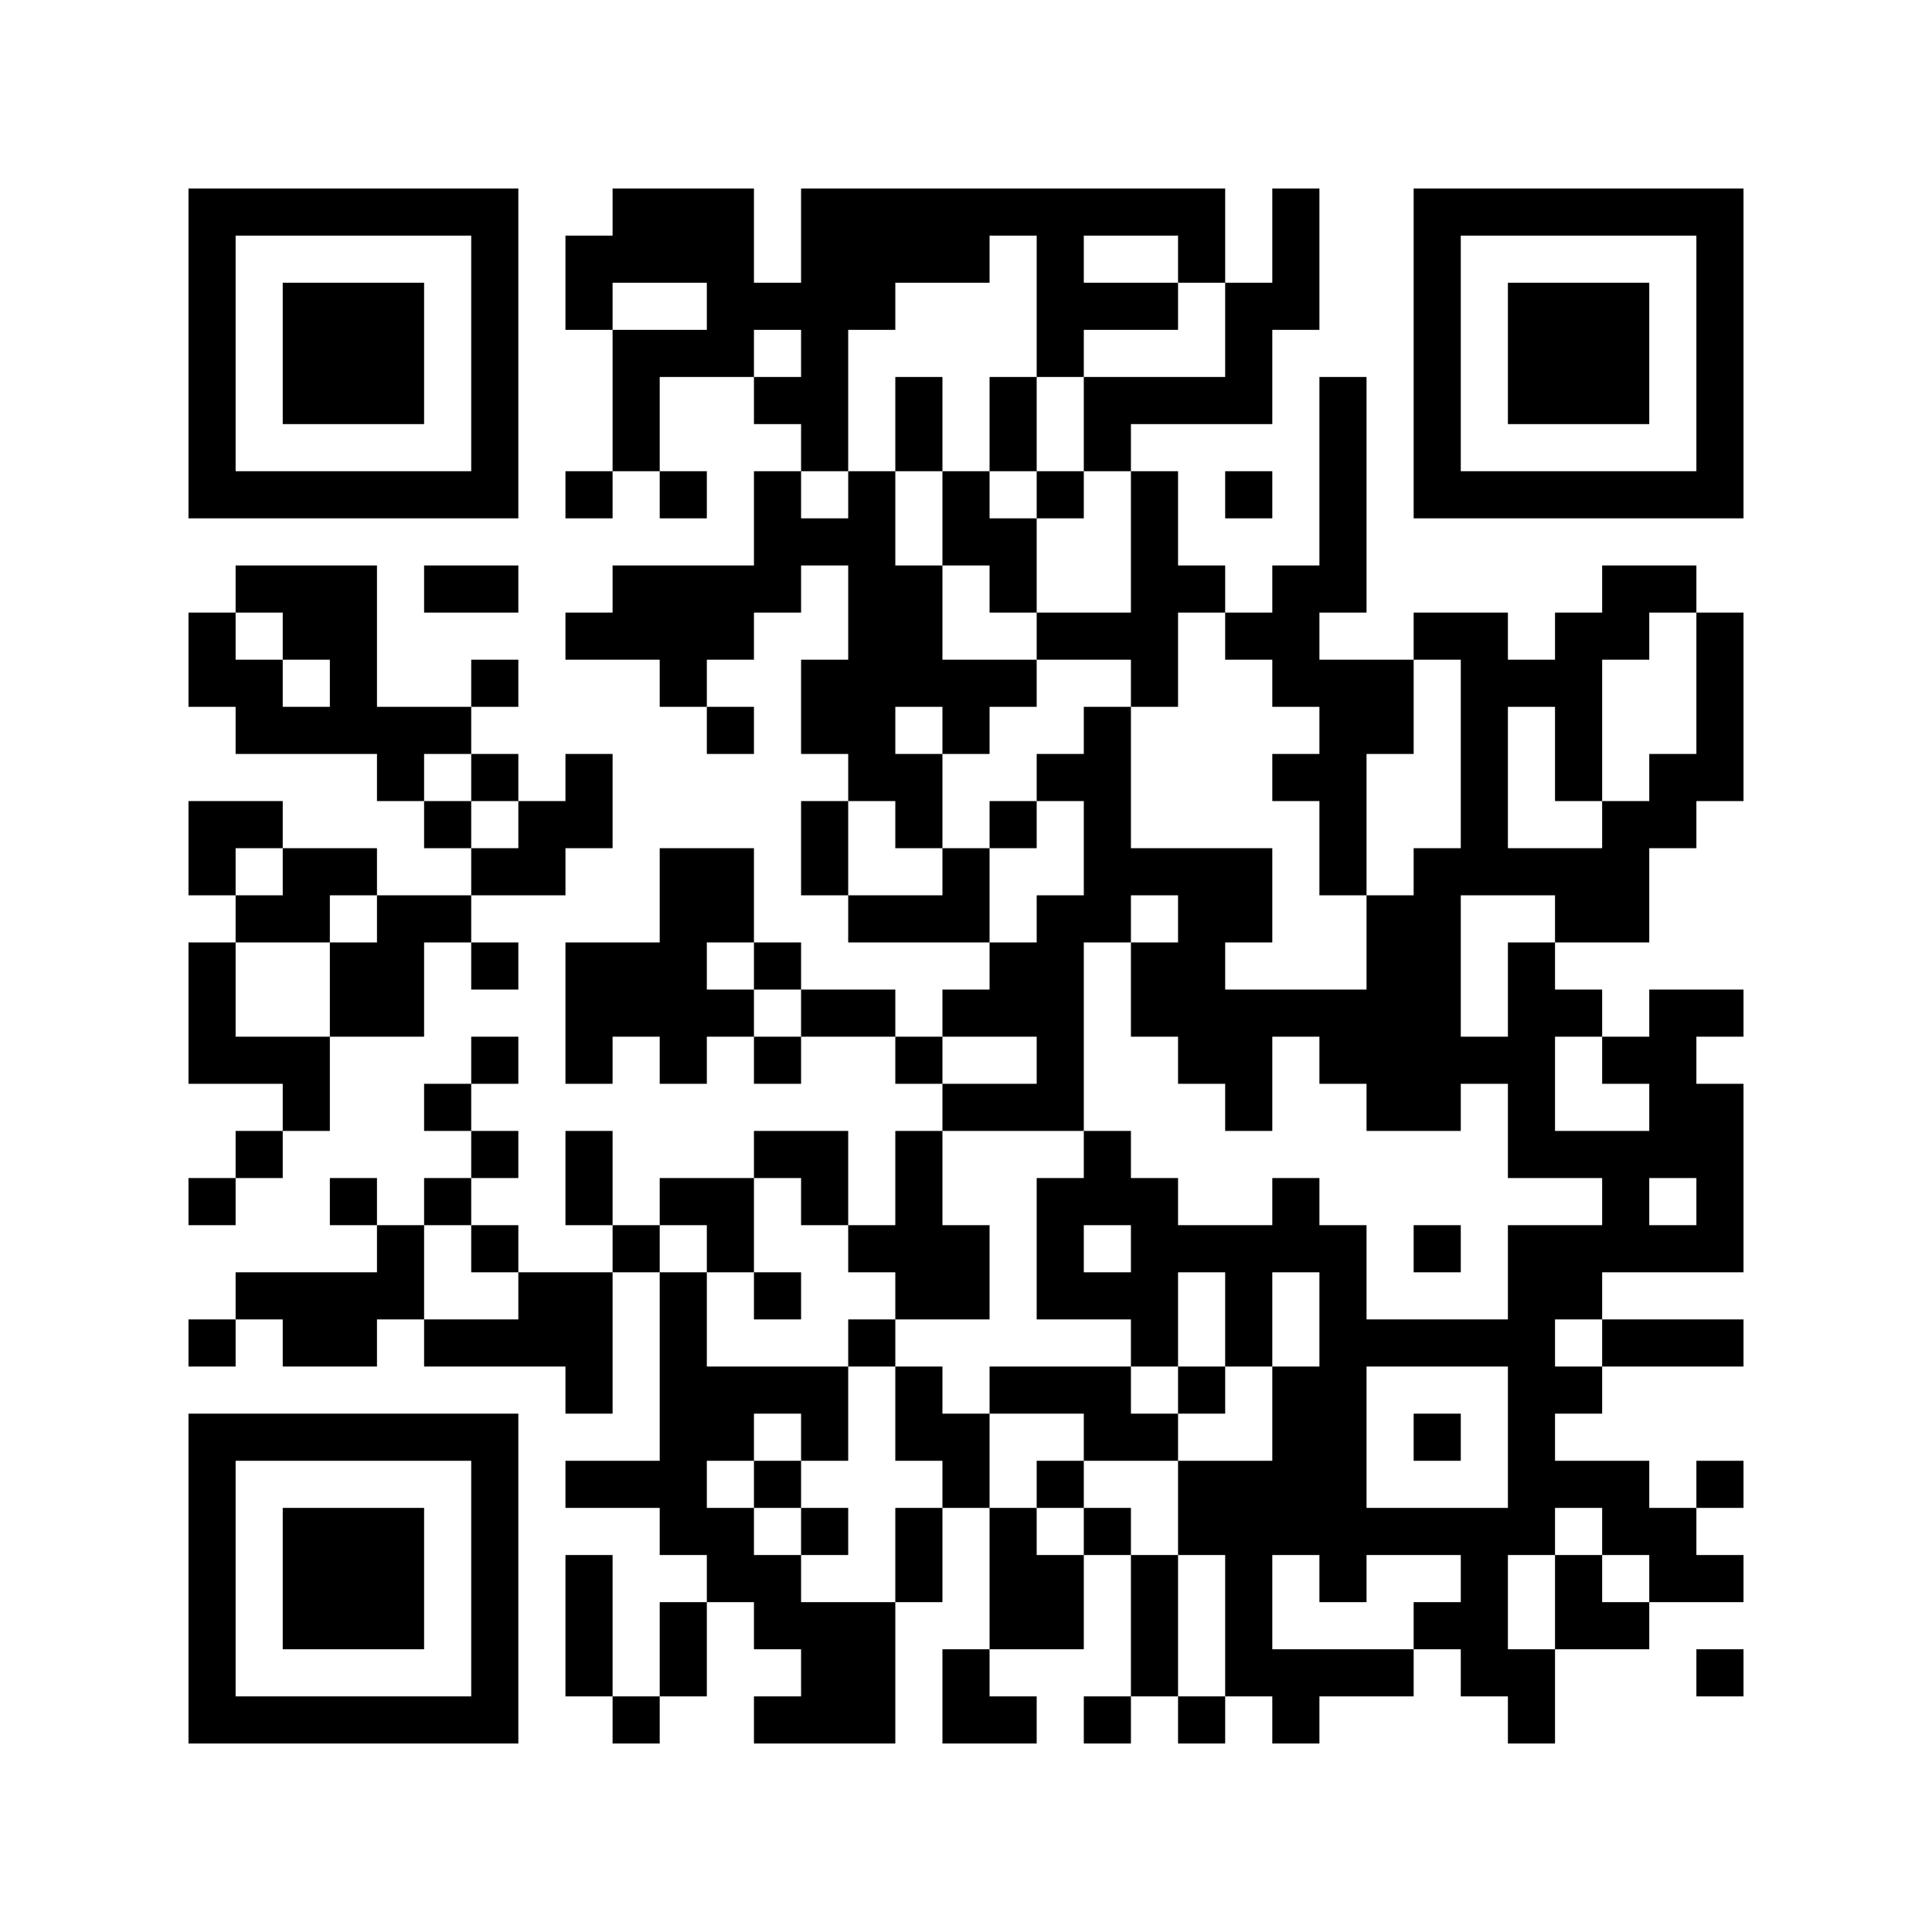
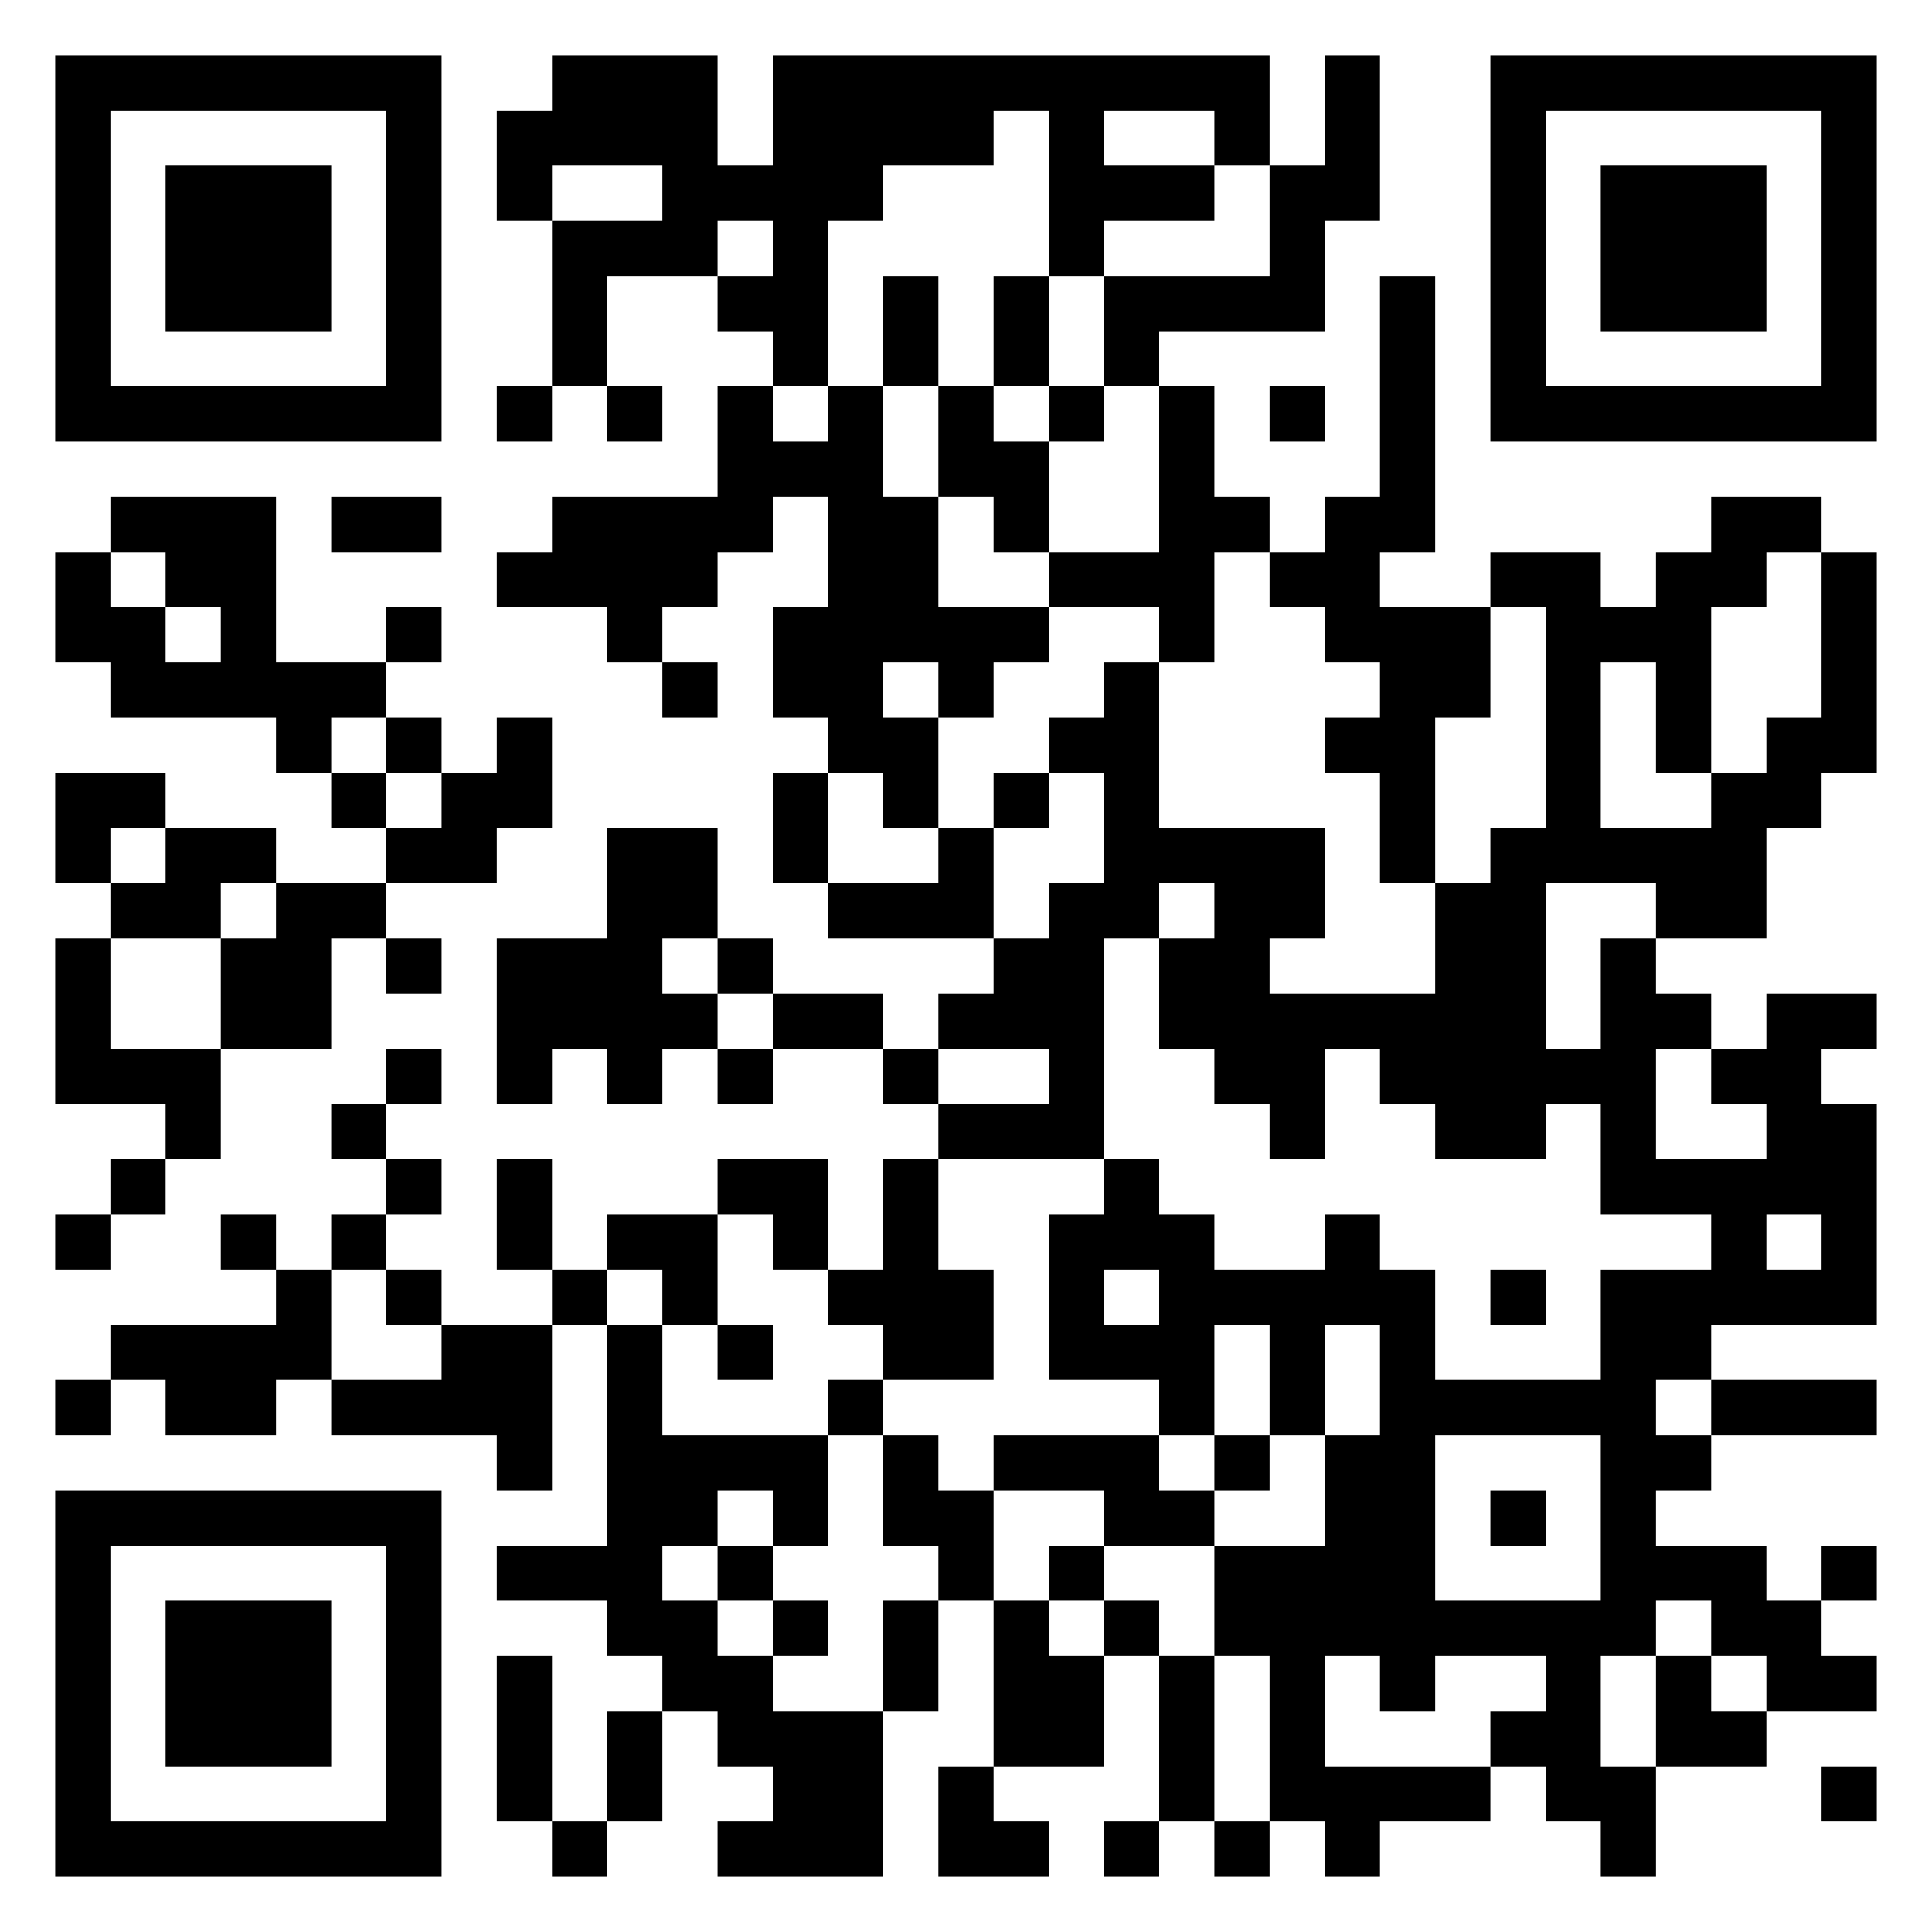
- <svg xmlns="http://www.w3.org/2000/svg" width="410" height="410" class="segno">
+ <svg xmlns="http://www.w3.org/2000/svg" width="350" height="350" class="segno">
  <g transform="scale(10)">
-     <path fill="#fff" d="M0 0h41v41h-41z" />
-     <path class="qrline" stroke="#000" d="M4 4.5h7m2 0h3m1 0h9m1 0h1m2 0h7m-33 1h1m5 0h1m1 0h4m1 0h4m1 0h1m2 0h1m1 0h1m2 0h1m5 0h1m-33 1h1m1 0h3m1 0h1m1 0h1m2 0h4m3 0h3m1 0h2m2 0h1m1 0h3m1 0h1m-33 1h1m1 0h3m1 0h1m2 0h3m1 0h1m4 0h1m3 0h1m3 0h1m1 0h3m1 0h1m-33 1h1m1 0h3m1 0h1m2 0h1m2 0h2m1 0h1m1 0h1m1 0h4m1 0h1m1 0h1m1 0h3m1 0h1m-33 1h1m5 0h1m2 0h1m3 0h1m1 0h1m1 0h1m1 0h1m4 0h1m1 0h1m5 0h1m-33 1h7m1 0h1m1 0h1m1 0h1m1 0h1m1 0h1m1 0h1m1 0h1m1 0h1m1 0h1m1 0h7m-21 1h3m1 0h2m2 0h1m3 0h1m-24 1h3m1 0h2m2 0h4m1 0h2m1 0h1m2 0h2m1 0h2m5 0h2m-32 1h1m1 0h2m4 0h4m2 0h2m2 0h3m1 0h2m2 0h2m1 0h2m1 0h1m-33 1h2m1 0h1m2 0h1m3 0h1m2 0h5m2 0h1m2 0h3m1 0h3m2 0h1m-32 1h5m5 0h1m1 0h2m1 0h1m2 0h1m4 0h2m1 0h1m1 0h1m2 0h1m-29 1h1m1 0h1m1 0h1m5 0h2m2 0h2m3 0h2m2 0h1m1 0h1m1 0h2m-33 1h2m3 0h1m1 0h2m4 0h1m1 0h1m1 0h1m1 0h1m4 0h1m2 0h1m2 0h2m-32 1h1m1 0h2m2 0h2m2 0h2m1 0h1m2 0h1m2 0h4m1 0h1m1 0h5m-30 1h2m1 0h2m4 0h2m2 0h3m1 0h2m1 0h2m2 0h2m2 0h2m-31 1h1m2 0h2m1 0h1m1 0h3m1 0h1m4 0h2m1 0h2m3 0h2m1 0h1m-29 1h1m2 0h2m3 0h4m1 0h2m1 0h3m1 0h7m1 0h2m1 0h2m-33 1h3m3 0h1m1 0h1m1 0h1m1 0h1m2 0h1m2 0h1m2 0h2m1 0h5m1 0h2m-30 1h1m2 0h1m10 0h3m3 0h1m2 0h2m1 0h1m2 0h2m-32 1h1m4 0h1m1 0h1m3 0h2m1 0h1m3 0h1m8 0h5m-33 1h1m2 0h1m1 0h1m2 0h1m1 0h2m1 0h1m1 0h1m2 0h3m2 0h1m6 0h1m1 0h1m-29 1h1m1 0h1m2 0h1m1 0h1m2 0h3m1 0h1m1 0h5m1 0h1m1 0h5m-32 1h4m2 0h2m1 0h1m1 0h1m2 0h2m1 0h3m1 0h1m1 0h1m3 0h2m-30 1h1m1 0h2m1 0h4m1 0h1m3 0h1m5 0h1m1 0h1m1 0h5m1 0h3m-25 1h1m1 0h4m1 0h1m1 0h3m1 0h1m1 0h2m3 0h2m-30 1h7m3 0h2m1 0h1m1 0h2m2 0h2m2 0h2m1 0h1m1 0h1m-29 1h1m5 0h1m1 0h3m1 0h1m3 0h1m1 0h1m2 0h4m3 0h3m1 0h1m-33 1h1m1 0h3m1 0h1m3 0h2m1 0h1m1 0h1m1 0h1m1 0h1m1 0h8m1 0h2m-32 1h1m1 0h3m1 0h1m1 0h1m2 0h2m2 0h1m1 0h2m1 0h1m1 0h1m1 0h1m2 0h1m1 0h1m1 0h2m-33 1h1m1 0h3m1 0h1m1 0h1m1 0h1m1 0h3m2 0h2m1 0h1m1 0h1m3 0h2m1 0h2m-31 1h1m5 0h1m1 0h1m1 0h1m2 0h2m1 0h1m3 0h1m1 0h4m1 0h2m3 0h1m-33 1h7m2 0h1m2 0h3m1 0h2m1 0h1m1 0h1m1 0h1m4 0h1" />
+     <path fill="#fff" d="M0 0h35v35h-35z" />
+     <path class="qrline" stroke="#000" d="M1 1.5h7m2 0h3m1 0h9m1 0h1m2 0h7m-33 1h1m5 0h1m1 0h4m1 0h4m1 0h1m2 0h1m1 0h1m2 0h1m5 0h1m-33 1h1m1 0h3m1 0h1m1 0h1m2 0h4m3 0h3m1 0h2m2 0h1m1 0h3m1 0h1m-33 1h1m1 0h3m1 0h1m2 0h3m1 0h1m4 0h1m3 0h1m3 0h1m1 0h3m1 0h1m-33 1h1m1 0h3m1 0h1m2 0h1m2 0h2m1 0h1m1 0h1m1 0h4m1 0h1m1 0h1m1 0h3m1 0h1m-33 1h1m5 0h1m2 0h1m3 0h1m1 0h1m1 0h1m1 0h1m4 0h1m1 0h1m5 0h1m-33 1h7m1 0h1m1 0h1m1 0h1m1 0h1m1 0h1m1 0h1m1 0h1m1 0h1m1 0h1m1 0h7m-21 1h3m1 0h2m2 0h1m3 0h1m-24 1h3m1 0h2m2 0h4m1 0h2m1 0h1m2 0h2m1 0h2m5 0h2m-32 1h1m1 0h2m4 0h4m2 0h2m2 0h3m1 0h2m2 0h2m1 0h2m1 0h1m-33 1h2m1 0h1m2 0h1m3 0h1m2 0h5m2 0h1m2 0h3m1 0h3m2 0h1m-32 1h5m5 0h1m1 0h2m1 0h1m2 0h1m4 0h2m1 0h1m1 0h1m2 0h1m-29 1h1m1 0h1m1 0h1m5 0h2m2 0h2m3 0h2m2 0h1m1 0h1m1 0h2m-33 1h2m3 0h1m1 0h2m4 0h1m1 0h1m1 0h1m1 0h1m4 0h1m2 0h1m2 0h2m-32 1h1m1 0h2m2 0h2m2 0h2m1 0h1m2 0h1m2 0h4m1 0h1m1 0h5m-30 1h2m1 0h2m4 0h2m2 0h3m1 0h2m1 0h2m2 0h2m2 0h2m-31 1h1m2 0h2m1 0h1m1 0h3m1 0h1m4 0h2m1 0h2m3 0h2m1 0h1m-29 1h1m2 0h2m3 0h4m1 0h2m1 0h3m1 0h7m1 0h2m1 0h2m-33 1h3m3 0h1m1 0h1m1 0h1m1 0h1m2 0h1m2 0h1m2 0h2m1 0h5m1 0h2m-30 1h1m2 0h1m10 0h3m3 0h1m2 0h2m1 0h1m2 0h2m-32 1h1m4 0h1m1 0h1m3 0h2m1 0h1m3 0h1m8 0h5m-33 1h1m2 0h1m1 0h1m2 0h1m1 0h2m1 0h1m1 0h1m2 0h3m2 0h1m6 0h1m1 0h1m-29 1h1m1 0h1m2 0h1m1 0h1m2 0h3m1 0h1m1 0h5m1 0h1m1 0h5m-32 1h4m2 0h2m1 0h1m1 0h1m2 0h2m1 0h3m1 0h1m1 0h1m3 0h2m-30 1h1m1 0h2m1 0h4m1 0h1m3 0h1m5 0h1m1 0h1m1 0h5m1 0h3m-25 1h1m1 0h4m1 0h1m1 0h3m1 0h1m1 0h2m3 0h2m-30 1h7m3 0h2m1 0h1m1 0h2m2 0h2m2 0h2m1 0h1m1 0h1m-29 1h1m5 0h1m1 0h3m1 0h1m3 0h1m1 0h1m2 0h4m3 0h3m1 0h1m-33 1h1m1 0h3m1 0h1m3 0h2m1 0h1m1 0h1m1 0h1m1 0h1m1 0h8m1 0h2m-32 1h1m1 0h3m1 0h1m1 0h1m2 0h2m2 0h1m1 0h2m1 0h1m1 0h1m1 0h1m2 0h1m1 0h1m1 0h2m-33 1h1m1 0h3m1 0h1m1 0h1m1 0h1m1 0h3m2 0h2m1 0h1m1 0h1m3 0h2m1 0h2m-31 1h1m5 0h1m1 0h1m1 0h1m2 0h2m1 0h1m3 0h1m1 0h4m1 0h2m3 0h1m-33 1h7m2 0h1m2 0h3m1 0h2m1 0h1m1 0h1m1 0h1m4 0h1" />
  </g>
</svg>
